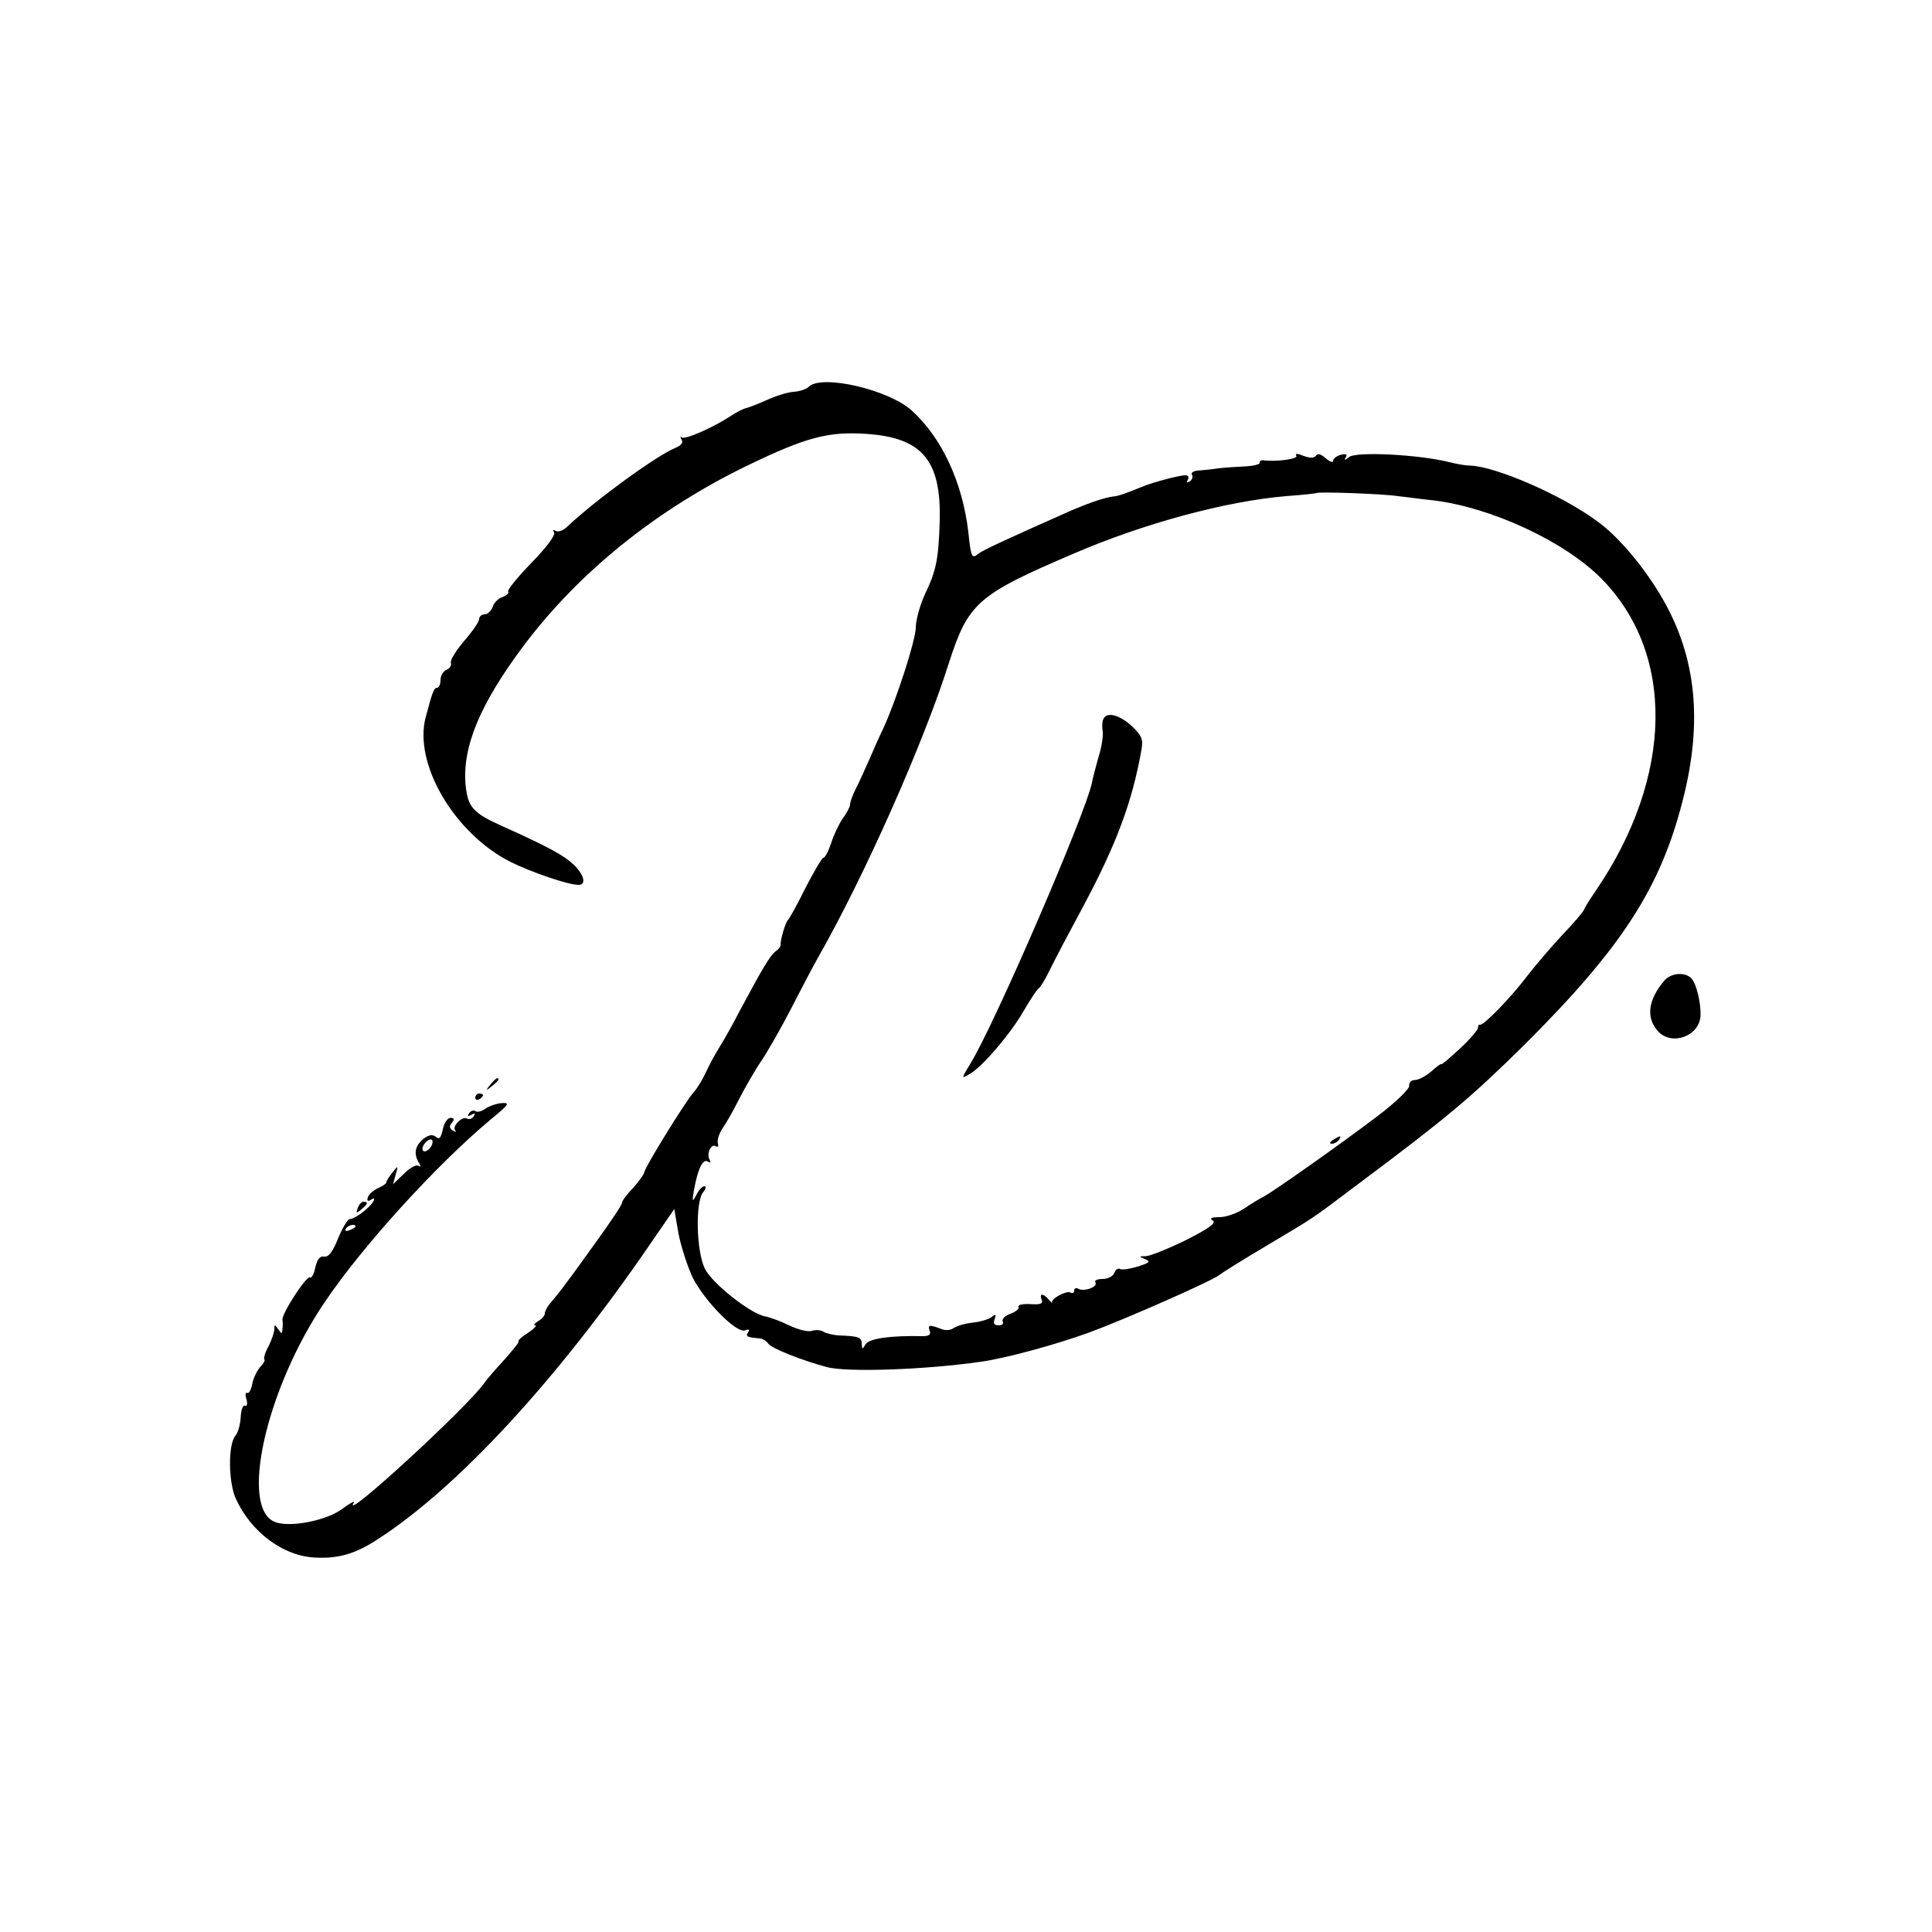
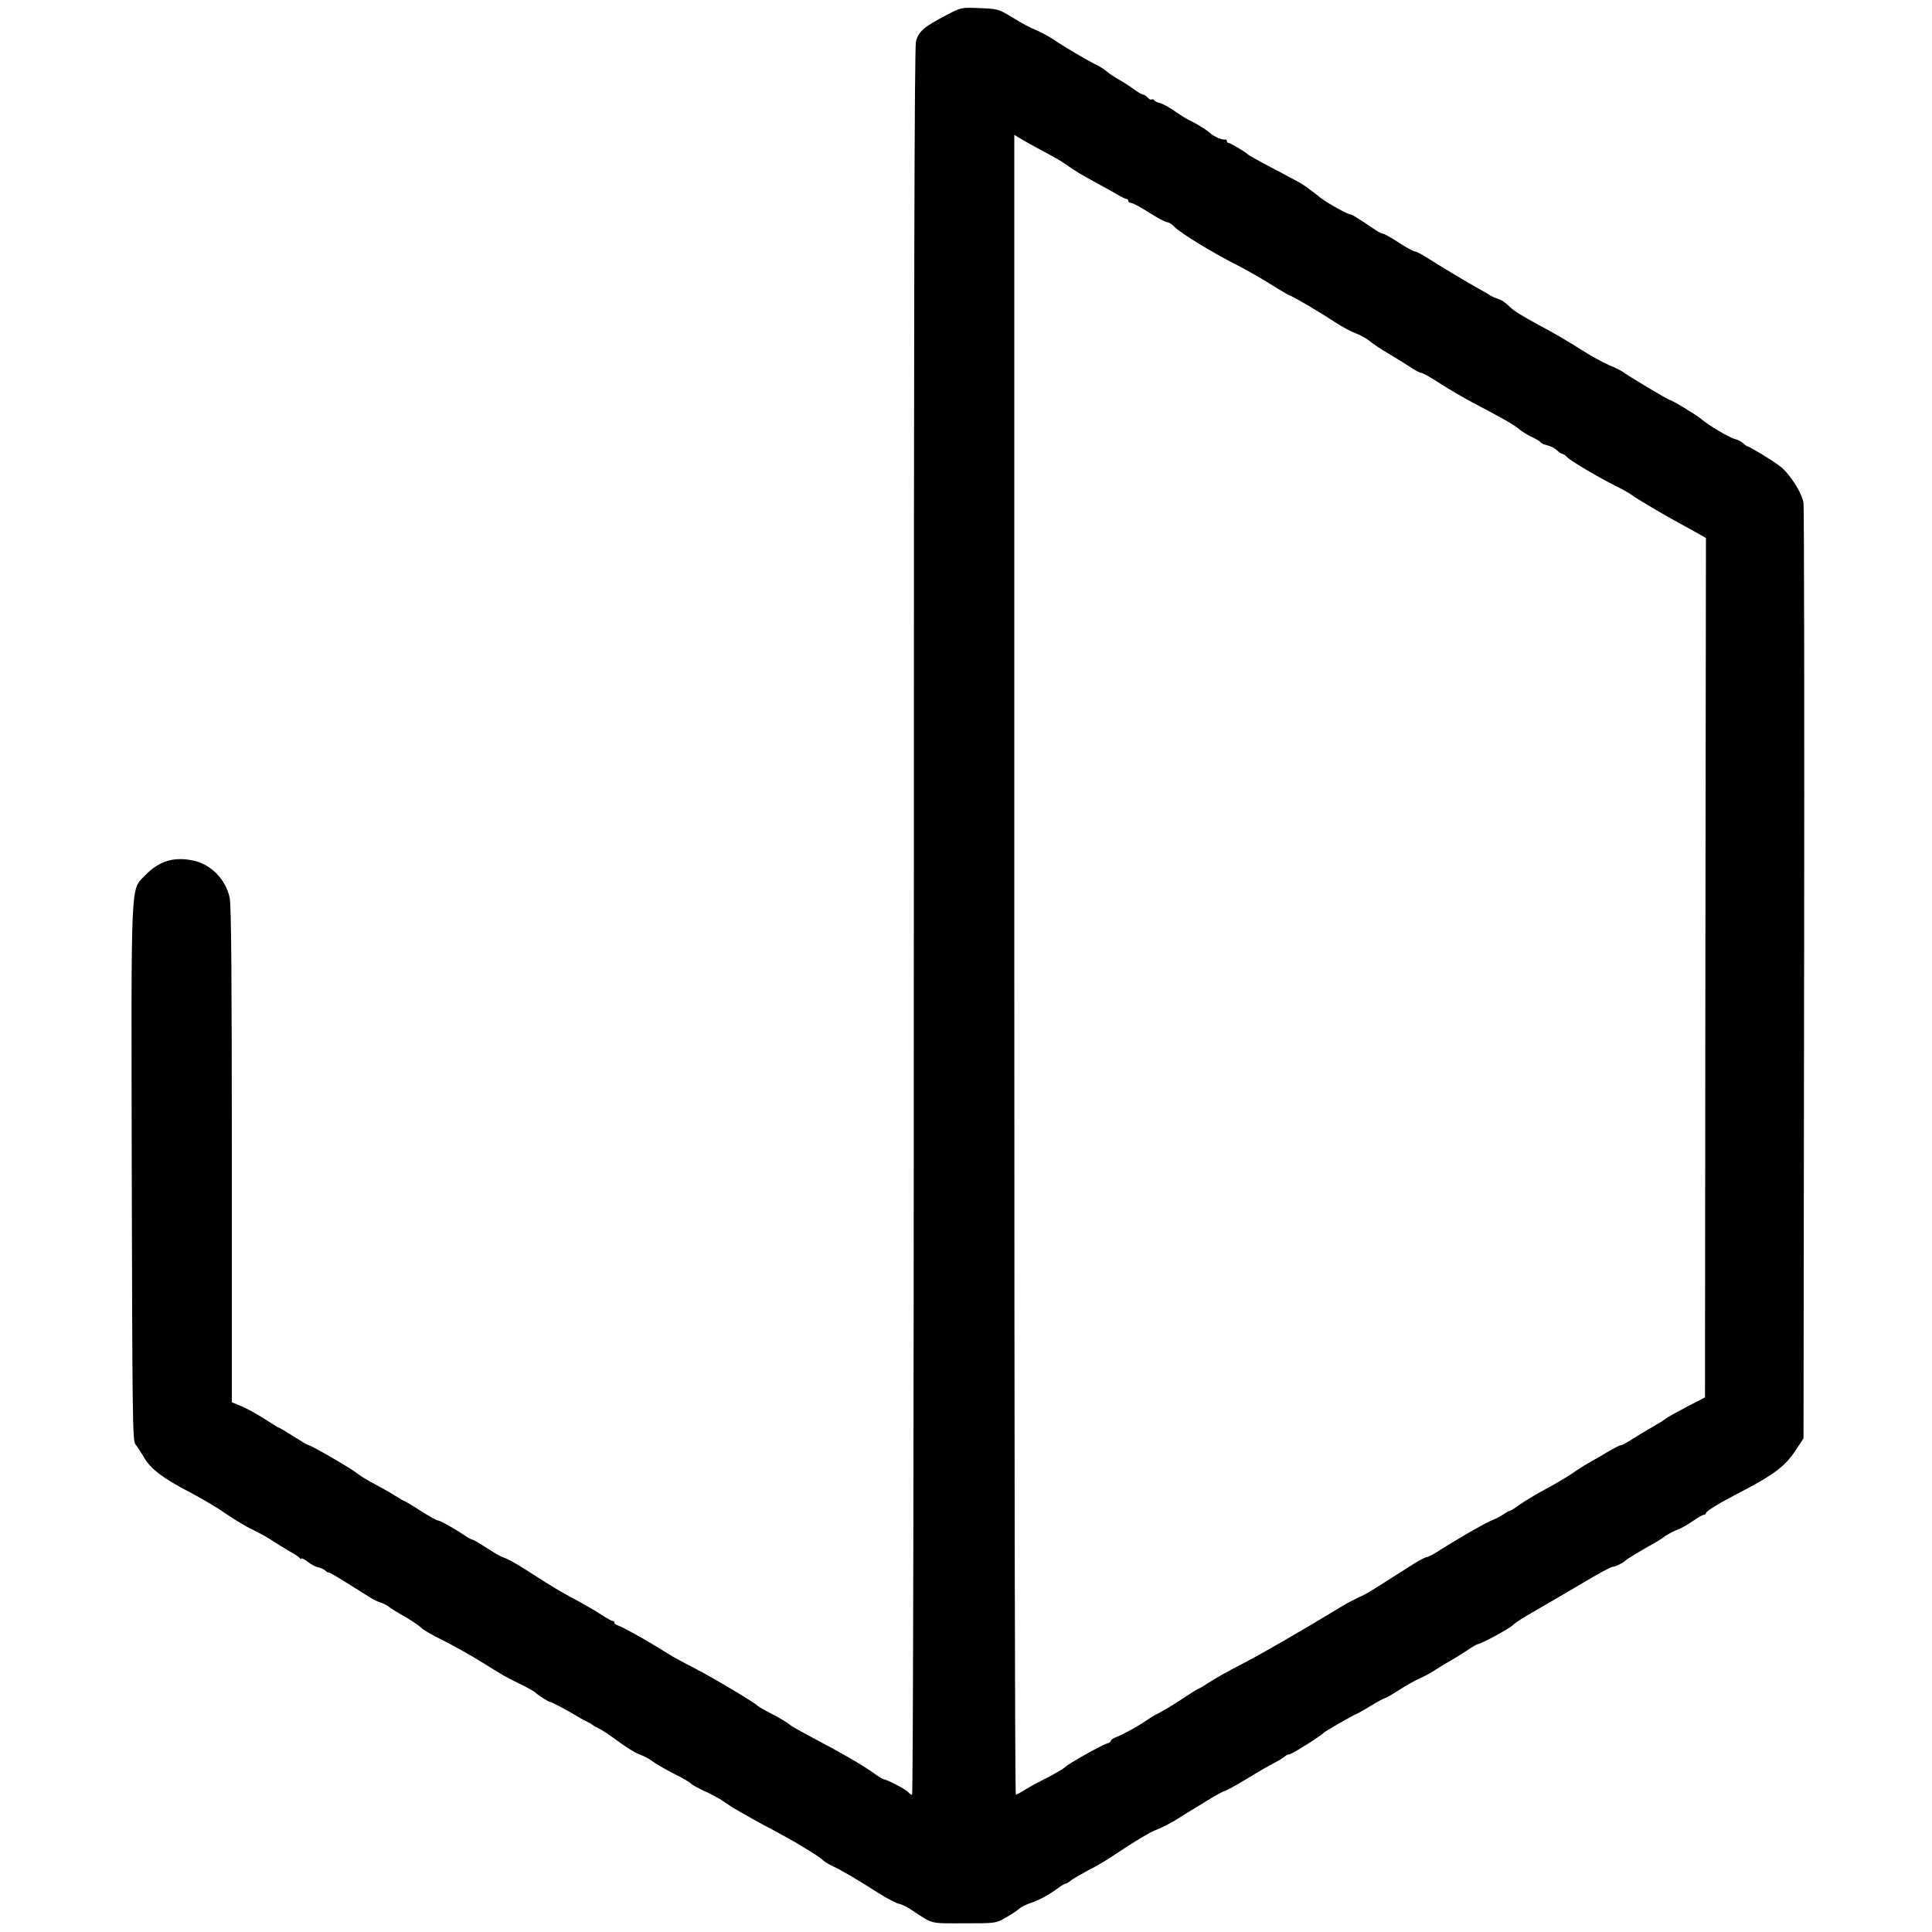
- <svg xmlns="http://www.w3.org/2000/svg" version="1" width="666.667" height="666.667" viewBox="0 0 500 500">
-   <path d="M209.3 100.1c-.6.6-2.3 1.2-3.9 1.3-1.6.1-4.7 1.1-6.9 2.1s-4.6 1.9-5.3 2.1c-.7.1-2.5 1-4 2-4.5 3-12 6.3-12.8 5.6-.4-.4-.4-.1 0 .6.5.7-.1 1.5-1.6 2.1-4.7 1.9-20.6 13.4-28 20.4-1 1-2.4 1.5-3 1.1-.7-.4-.8-.3-.4.4s-2 3.9-5.8 7.8c-3.6 3.7-6.3 7-6.1 7.5.3.4-.4 1-1.4 1.4-1.1.3-2.3 1.5-2.6 2.6-.4 1-1.3 1.9-2.1 1.9s-1.4.6-1.4 1.2c0 .7-1.8 3.3-3.9 5.7-2.1 2.5-3.7 5-3.4 5.7.2.6-.3 1.4-1.1 1.7-.9.4-1.6 1.6-1.6 2.7s-.4 2-.9 2c-.8 0-1.2 1.1-2.9 7.5-3.3 12 7.3 30.1 21.8 37.5 5.4 2.7 15 6 17.7 6 2.1 0 1.5-2.5-1.1-5.1-2.6-2.5-6.4-4.6-18.4-10-7.8-3.5-9.1-4.9-9.7-10.7-.9-9.9 3.7-21 15.1-36.2 14.3-19 34.4-35.2 58-46.6 15.1-7.3 20.9-8.8 30.8-8.1 14.3 1 19.2 6.9 18.8 22.5-.3 9.8-.9 12.9-3.7 18.7-1.4 3-2.5 7-2.5 8.9 0 3.2-5 18.7-8.4 26.1-.8 1.6-2.4 5.2-3.6 8-1.2 2.7-2.8 6.3-3.6 7.8-.8 1.6-1.4 3.3-1.4 3.9 0 .5-.8 2.2-1.9 3.6-1 1.5-2.4 4.4-3 6.4-.7 2.1-1.6 3.8-2 3.8-.4 0-2.4 3.5-4.6 7.7-2.1 4.3-4.2 8-4.5 8.3-.7.5-2.1 5.4-2 6.6.1.3-.5 1.1-1.4 1.7-1.4 1.2-3.1 4-9.1 15.2-1.7 3.3-4.1 7.6-5.3 9.5-1.2 1.9-2.8 4.9-3.6 6.7-.8 1.7-2.2 4-3.1 5-2 2.2-12.6 19.3-12.8 20.8-.1.5-1.4 2.3-2.9 4-1.6 1.6-2.8 3.3-2.8 3.7 0 .7-3.2 5.4-12.2 17.8-3.2 4.3-3.8 5.2-6.5 8.4-.7.8-1.3 2-1.3 2.5 0 .6-.8 1.5-1.7 2-1 .6-1.3 1.1-.8 1.1.6 0-.3.9-1.8 1.9-1.6 1-2.7 2-2.5 2.2.2.3-1.5 2.3-3.6 4.7-2.1 2.3-4.6 5.1-5.4 6.3-4.3 6.1-36.8 36-33.7 30.9.5-.7-.8-.1-2.8 1.4-4 3.1-13.6 5-17.5 3.5-9.3-3.5-2.4-34.5 12.9-57 9.7-14.4 28.9-35.5 42.8-47.1 5-4.1 5.2-4.5 2.7-4.3-1.5.2-3.3.9-4.1 1.5-.8.6-1.9.9-2.4.6-.5-.4-1.3-.1-1.7.5-.5.8-.3.9.6.4.9-.5 1.1-.4.6.4-.4.6-1.2.9-1.7.6-1.2-.8-4 2-3.1 3 .4.5.1.5-.6.1-.9-.6-1-1.1-.3-2 .8-.9.7-1.3-.3-1.3-.8 0-1.7 1.4-2 3-.5 2.2-.9 2.7-1.8 1.9-.9-.7-1.9-.5-3.3.6-2.1 1.8-2.5 3.8-1.1 6.1.6.9.5 1.2-.1.8-.6-.4-2.3.6-3.8 2.1l-2.8 2.7.7-2.5c.7-2.4.6-2.4-.8-.6-.9 1.1-1.6 2.2-1.6 2.6 0 .3-1 1-2.2 1.5-1.2.6-2.4 1.6-2.6 2.4-.3.9 0 1.1.8.6.9-.6 1.1-.4.5.6-1.1 1.7-4.7 4.4-6 4.4-.5 0-1.9 2.3-3 5-1.4 3.5-2.5 4.9-3.6 4.7-1.1-.2-1.8.7-2.3 2.8-.3 1.7-1 2.9-1.4 2.6-.9-.5-7.4 9.5-7.1 11 .1.5.1 1.6 0 2.4-.1 1.3-.2 1.3-1.1 0-.9-1.3-1-1.3-1 0 0 .8-.7 2.8-1.5 4.4-.9 1.6-1.3 3.1-1.1 3.4.3.2-.2 1.1-1 1.9-.8.9-1.8 2.8-2.1 4.4-.3 1.6-.9 2.6-1.3 2.4-.5-.3-.6.5-.2 1.7.3 1.1.1 1.9-.4 1.6-.5-.3-1 1-1.1 2.9-.1 1.9-.7 4.1-1.4 4.9-1.9 2.3-1.8 11.9.1 16.2 4 8.8 12.4 15 20.7 15.3 6 .3 10.4-1 16.3-4.9 20.6-13.4 46.1-41 70.1-76l6.4-9.3 1.1 6.4c.7 3.5 2.4 8.7 3.7 11.4 3.2 6.2 11.3 14.4 13.5 13.6 1-.4 1.3-.2.8.5-.7 1.1-.3 1.3 3.2 1.6.7.1 1.6.7 2 1.3.7 1.2 8.8 4.4 15.2 6.1 5.1 1.4 25.5.7 40-1.4 6.3-.9 19.3-4.4 28-7.6 9-3.3 31.7-13.3 33.5-14.8.6-.5 6-3.9 12.1-7.5 13.2-7.9 10.9-6.3 23.8-16 23.4-17.5 29.2-22.4 43-36 25.3-25.2 35.3-40.6 41.1-63.4 5.2-20.3 3.5-37-5.2-52.1-4.6-8-11.3-16-16.8-20-9.1-6.8-26.4-14.3-33-14.5-1.1 0-3.5-.4-5.4-.9-8.1-2-24.2-2.8-26-1.3-1.1.9-1.3.9-.8 0 .5-.7 0-.9-1.3-.6-1.1.3-2 1-2 1.6 0 .5-.9.2-1.9-.7-1.2-1.1-2.1-1.3-2.5-.7-.5.7-1.5.7-3.2.1-1.7-.7-2.3-.7-1.9 0 .5.8-5.6 1.6-8.7 1.1-.5 0-.8.2-.8.7 0 .4-1.7.8-3.7.9-2.1.1-5.3.3-7 .5-1.8.3-4.2.5-5.4.6-1.1.1-1.8.6-1.4 1.1.3.5 0 1.3-.6 1.7-.8.4-.9.3-.5-.4s.1-1.2-.6-1.2c-1.7 0-8.7 1.9-11.3 3-3.9 1.6-6 2.4-7.5 2.5-2.2.3-6 1.6-10.5 3.5-16.9 7.5-23.2 10.4-24.3 11.3-1.7 1.4-1.9 1-2.6-5.6-1.5-12.9-6.9-24.5-14.7-31.5-6-5.4-23.3-9.4-26.6-6.1zm152.5 28.3c2 .2 6.2.8 9.2 1.1 14.9 1.8 33.9 10.6 43.4 20.2 19.2 19.4 18.7 51.3-1.4 80.8-1.5 2.2-2.9 4.4-3.1 5-.2.5-2.7 3.5-5.6 6.5-2.9 3.1-6.9 7.8-9 10.5-4.2 5.6-11.5 13.1-12.3 12.7-.3-.1-.5.2-.5.8 0 .5-2.1 3-4.7 5.4-2.7 2.5-4.8 4.3-4.8 4 0-.2-1.2.6-2.6 1.9-1.4 1.2-3.3 2.2-4.2 2.2-1 0-1.6.7-1.5 1.5.1.8-3.6 4.4-8.4 8-9.9 7.5-27.1 19.6-29.3 20.7-.8.4-3 1.7-4.9 3-1.9 1.3-4.8 2.3-6.5 2.3-2.1 0-2.7.3-1.7.9.9.6-1 2-6.9 5-4.5 2.2-9.2 4.1-10.4 4.2-1.9 0-1.9.1-.2.8 1.5.6 1.1.9-2 1.9-2 .6-4.1.9-4.6.6-.4-.3-1.1.2-1.4 1-.3.9-1.7 1.6-3.1 1.6-1.3 0-2.2.4-1.8.9.7 1.2-3.1 2.5-4.5 1.6-.5-.3-1-.1-1 .5s-.4.8-1 .5c-1-.6-5.2 1.7-4.7 2.6.1.2-.3-.1-.9-.8-1.5-1.7-2.5-1.6-1.8.1.4 1-.4 1.3-3 1.1-1.9-.1-3.3.2-3 .7.3.4-.7 1.3-2.1 1.8-1.4.5-2.3 1.4-2 2 .3.5-.1 1-1 1-1.2 0-1.5-.5-1.1-1.6.5-1.3.3-1.4-.7-.6-.7.6-3 1.3-5 1.5-2 .2-4.2.9-4.9 1.4-.8.6-2.2.7-3.3.2-2.9-1.1-3.5-1.1-2.9.5.4 1-.2 1.4-1.8 1.4-8.3-.2-13.9.6-14.8 2.1-.8 1.4-.9 1.4-1-.2 0-1.6-.7-1.9-6-2.1-1.4-.1-3.1-.5-3.8-.9-.7-.5-2-.6-3-.3-1 .4-3.7-.3-6-1.4-2.2-1.1-5-2.1-6.1-2.3-3.7-.6-13.8-8.5-15.7-12.4-2.2-4.5-2.5-17.3-.4-19.8.7-.8.8-1.5.3-1.5-.6 0-1.5 1-2.1 2.3-1.1 1.9-1.1 1.8-.6-1.3 1-5.6 2.3-8.2 3.6-7.4.6.4.8.3.5-.4-1-1.4.3-4.3 1.5-3.6.6.4.8.1.6-.7-.3-.8.3-2.5 1.2-3.9 1-1.4 2.9-4.8 4.3-7.6 1.5-2.9 4-7.3 5.7-9.8 1.7-2.5 5.1-8.5 7.6-13.3 2.5-4.9 5.6-10.8 7-13.3 12-21 27.4-55.6 34-76.5 5-15.5 7.4-17.6 32.2-28.2 18.3-7.9 39.6-13.6 55-14.9 4.2-.3 7.8-.7 7.9-.8.5-.4 17.4.2 21.1.8zM111.1 297.3c-1.6 1.6-2.5.1-1-1.6.8-.8 1.6-1.1 1.8-.5.2.5-.2 1.5-.8 2.1zM92 317.4c0 .2-.7.7-1.6 1-.8.3-1.2.2-.9-.4.6-1 2.5-1.4 2.5-.6z" />
-   <path d="M285.5 186.2c-.3.7-.3 2.2-.1 3.3.1 1-.3 4-1.1 6.4-.7 2.5-1.5 5.5-1.7 6.6-1.4 7.5-25.3 62.9-31.6 73-2.2 3.6-2.2 3.7-.3 2.6 3.2-1.6 10.9-10.6 14.3-16.6 1.7-2.9 3.4-5.5 3.8-5.7.4-.2 1.7-2.3 2.9-4.8s5-9.7 8.4-16c8.8-16.4 12.9-27.4 15.3-40.9.5-2.8.1-3.7-2.5-6.2-3.3-3-6.6-3.8-7.4-1.7zM345 295c-.9.6-1 1-.3 1 .6 0 1.5-.5 1.8-1 .8-1.2.4-1.2-1.5 0zM430.8 253.7c-4.3 5-4.9 9.7-1.7 13.2 3.6 3.9 10.8 1.2 11-4.1.1-3.2-1-8-2.3-9.5-1.5-1.8-5.2-1.6-7 .4zM126.9 280.7c-1.3 1.6-1.2 1.7.4.4.9-.7 1.7-1.5 1.7-1.7 0-.8-.8-.3-2.1 1.3zM123 284.1c0 .5.5.7 1 .4.6-.3 1-.8 1-1.1 0-.2-.4-.4-1-.4-.5 0-1 .5-1 1.1zM92.6 312.6c-.5 1.4-.4 1.5.9.4 1.7-1.4 1.9-2 .6-2-.5 0-1.2.7-1.5 1.6z" />
+ <svg xmlns="http://www.w3.org/2000/svg" version="1" width="1333.333" height="1333.333" viewBox="0 0 1000 1000">
+   <path d="M489.7 7.9c-11.5 6-14.3 8.4-15.6 13.6-.8 3.2-1.1 128.4-1.1 455.9 0 258.4-.4 451.6-.9 451.6s-1.4-.6-2-1.4c-1.2-1.4-11.1-6.6-12.6-6.6-.4 0-2.9-1.5-5.5-3.4-5.4-3.9-16.8-10.5-31.3-18.1-5.4-2.9-10.7-5.8-11.6-6.6-2-1.6-5.7-3.8-12.1-7.1-2.5-1.3-4.7-2.6-5-3-1-1.3-22.9-14.4-31.5-18.8-4.9-2.5-10.4-5.5-12.2-6.5-6.2-3.9-15.9-9.7-18.8-11.2-1.6-.9-4.1-2.3-5.5-3-1.4-.8-3.3-1.7-4.2-2-1-.3-1.8-.9-1.8-1.4 0-.5-.4-.9-.9-.9-.6 0-3-1.4-5.5-3-2.4-1.7-8.4-5.1-13.3-7.8-9-4.8-11.8-6.5-26.6-16-4.5-2.9-9.3-5.5-10.7-5.9-1.3-.3-5.4-2.6-8.9-5-3.6-2.3-6.9-4.3-7.3-4.3-.5 0-2.1-.8-3.6-1.8-5.5-3.8-13.4-8.2-14.5-8.2-.7 0-4.7-2.3-9-5-4.3-2.8-8-5-8.3-5-.2 0-2.3-1.2-4.7-2.7-2.3-1.5-7.1-4.2-10.5-6-3.5-1.8-7.6-4.3-9.2-5.6-2.8-2.4-24.1-14.7-25.3-14.7-.4 0-3.8-2-7.7-4.5-3.9-2.5-7.3-4.5-7.6-4.5-.3 0-3.5-2-7.2-4.4-3.7-2.4-9.1-5.4-11.9-6.6l-5.3-2.2V597.9c0-89.8-.3-129.4-1.1-133.1-2-9.6-9.7-17.5-19-19.4-10.1-2.1-17.6.3-24.8 7.7-7.6 8-7.2-1-6.9 154.5.3 125.4.4 138.4 1.9 140 .9 1.1 2.9 4.1 4.4 6.7 3.4 6 9.9 10.9 23.8 18.1 5.9 3.1 14.4 8.1 18.8 11.2 4.5 3.1 10.6 6.8 13.8 8.2 3.1 1.5 8.1 4.3 11.1 6.3s7.1 4.4 9 5.5c1.9 1 3.8 2.3 4.2 2.9.4.5.8.6.8.2 0-.4 1.5.3 3.3 1.7 1.8 1.4 4.3 2.7 5.5 2.9 1.2.2 2.8.9 3.4 1.5.7.7 1.6 1.2 2.1 1.2.7 0 4.2 2.1 20.7 12.5 1.9 1.2 4.6 2.6 6 3 1.4.4 3.2 1.3 4 2 .8.7 4.7 3.1 8.6 5.3 3.9 2.3 7.7 4.9 8.5 5.8.8.9 5.7 3.8 10.9 6.3 5.2 2.6 14.2 7.6 20 11.2 12 7.5 13 8 18.7 10.8 4.8 2.3 8.6 4.4 9.3 5.1 1.4 1.4 7.1 5 7.9 5 .8 0 9.3 4.5 15.1 8.1.8.5 2.6 1.5 4 2.1 1.4.7 2.7 1.5 3 1.8.3.3 1.6 1 3 1.7 1.4.6 5.8 3.5 9.8 6.5 4.1 3 9 6.1 11 6.8 2.1.7 5.1 2.3 6.7 3.5 1.7 1.3 6.7 4.2 11.2 6.5 4.6 2.3 8.6 4.6 8.9 5.2.4.5 3.6 2.3 7.1 3.9 3.6 1.6 7.9 3.9 9.6 5.2l4.8 3.2c6.1 3.6 14.5 8.3 21.4 11.9 4.4 2.4 9.4 5.1 11.2 6.2 10.8 6.5 12.9 7.9 14.2 9.2.8.8 3.3 2.3 5.5 3.3 4.4 2.1 11.5 6.2 23.7 14 4.2 2.6 8.8 5 10.2 5.3 1.3.2 4.4 1.7 6.7 3.3 11.2 7.4 9 6.8 27 6.8 16.3 0 16.5 0 21.5-2.9 2.8-1.6 5.9-3.6 7-4.6 1.1-1 3.8-2.3 5.9-3 4.3-1.4 9.5-4.2 14.2-7.7 1.7-1.3 3.5-2.3 3.9-2.3.5 0 1.6-.6 2.4-1.4.9-.8 4.8-3 8.6-5.1 3.9-2 9.3-5.1 12-6.9 14.3-9.5 20.4-13.1 24.3-14.6 2.3-.9 6.6-3.1 9.5-4.8 2.8-1.8 9.5-6 14.9-9.2 5.3-3.3 10.1-6 10.7-6 .6 0 5.7-2.8 11.3-6.2 5.7-3.5 12.1-7.2 14.3-8.3 2.2-1.1 4.6-2.6 5.3-3.2.7-.7 1.9-1.3 2.7-1.3 1.1 0 16.1-9.4 17.5-11 .6-.8 16.7-10 17.4-10 .2 0 3.4-1.8 7-4s6.9-4 7.4-4c.4 0 3.7-1.9 7.1-4.1 3.5-2.3 8.4-5 11-6.2 2.5-1.1 5.9-2.9 7.6-4.1 1.6-1.1 4.6-2.9 6.5-4 1.9-1 6.1-3.6 9.4-5.7 3.2-2.2 6.1-3.9 6.5-3.9 1.6 0 16.8-8.3 18.1-9.8.8-1 5.8-4.2 11-7.1 5.2-3 16.2-9.4 24.3-14.2 8.1-4.9 15.5-8.9 16.3-8.9 1.3 0 5.3-1.9 6.4-3 1-1 8.7-5.7 15.5-9.4 1.1-.6 3.5-2.1 5.2-3.4 1.8-1.2 4.7-2.8 6.5-3.4 1.8-.6 5.4-2.7 8-4.5 2.6-1.8 5.2-3.3 5.8-3.3.5 0 1-.3 1-.8 0-1 6.8-5.2 18.5-11.2 16.6-8.7 22.4-13.1 27.5-20.7l4.5-6.8.3-240c.2-132 0-241.9-.3-244.1-.7-5.1-7.1-15.2-12.2-19.1-3.7-2.9-15.9-10.3-16.9-10.3-.3 0-1.2-.7-2-1.5-.9-.8-2.7-1.8-4.2-2.2-3-.7-13.8-7.1-17.5-10.3-2.4-2.1-15.4-10-16.5-10-.7 0-21.9-12.7-24.2-14.5-.8-.6-3.9-2.2-6.9-3.4-3-1.3-9-4.5-13.4-7.3-10-6.3-14.5-8.9-22.7-13.3-9.4-5.1-13.3-7.5-15.2-9.4-3.1-2.9-4.4-3.8-6.9-4.6-1.3-.4-2.8-1.1-3.4-1.5-.5-.4-3.2-2-6-3.5-5.6-3.1-21.5-12.6-27.8-16.7-2.3-1.4-4.8-2.7-5.5-2.7-.8-.1-4.5-2.1-8.3-4.6-3.8-2.5-7.4-4.5-8-4.5-.5 0-2.2-.8-3.7-1.8-10.4-7-12.4-8.2-13.2-8.2-1.4 0-11.8-5.8-15.2-8.4-7.1-5.6-9.2-7.1-12.6-8.9C651.7 83.4 646.6 80.6 646 80c-1.3-1.3-9.1-6-10-6-.5 0-1-.4-1-1 0-.5-.3-.9-.7-.8-1.5.4-5.8-1.4-7.8-3.2-2.2-2-7.8-5.4-11.2-6.9-1.2-.6-4.4-2.6-7.2-4.5-2.7-2-6.1-3.8-7.6-4.2-1.4-.3-2.8-1-3.1-1.5-.3-.5-.9-.7-1.4-.4-.4.3-1.3-.2-2-1s-1.7-1.5-2.3-1.5c-.5 0-2.4-1.1-4.1-2.3-1.7-1.3-5.3-3.7-8.1-5.3-2.7-1.5-5.8-3.6-6.9-4.6-1-.9-3.4-2.4-5.2-3.3-4.2-2-16.6-9.3-21.9-12.9-2.2-1.5-6-3.6-8.5-4.7-4.9-2.1-6.1-2.7-14.7-7.9-5.3-3.2-6.6-3.5-15.3-3.8-9.5-.4-9.5-.4-17.3 3.7zm48.8 69.6c8.6 4.6 10.6 5.7 14.5 8.5 3.5 2.5 6.5 4.3 15.1 9 2.6 1.4 6.8 3.7 9.4 5.2 2.6 1.6 5.1 2.8 5.6 2.8s.9.4.9 1c0 .5.7 1 1.4 1 .8 0 5 2.2 9.3 5 4.3 2.7 8.5 5 9.4 5 .8 0 2.6 1.1 3.9 2.5 3 3.2 20.6 13.9 34 20.6 3.5 1.8 10.7 5.9 15.8 9.1 5.1 3.2 9.6 5.8 9.9 5.8.9 0 16 8.9 23.2 13.7 3.5 2.3 8.5 5 11 5.9 2.5 1 5.7 2.7 7.1 4 1.4 1.2 6.1 4.4 10.5 6.9 4.3 2.6 9.5 5.8 11.4 7.1 2 1.3 4.1 2.4 4.8 2.4.7 0 5.1 2.5 9.7 5.5s12.4 7.5 17.3 10.1c14.7 7.7 21.7 11.7 23.7 13.6 1.1 1 3.9 2.7 6.3 3.9 2.4 1.1 4.5 2.4 4.8 2.9.3.5 1.8 1.1 3.4 1.5 1.5.3 3.8 1.5 4.9 2.5 1.2 1.1 2.5 2 3 2s1.5.7 2.2 1.5c1.5 1.8 16.5 10.7 26 15.4 3.6 1.8 7.2 3.9 8 4.6 1.8 1.4 16.9 10.4 25.5 15 3.3 1.8 7.5 4.1 9.2 5.1l3.3 1.9-.3 222.4-.2 222.4-9.5 4.9c-5.2 2.8-10.2 5.5-11 6.2-.8.7-3.7 2.5-6.5 4.1-2.7 1.5-7.3 4.3-10.2 6.1-2.8 1.9-5.6 3.4-6.2 3.4-.5 0-3.4 1.4-6.3 3.1-2.9 1.8-7.3 4.3-9.8 5.7-2.5 1.4-6.5 3.9-9 5.7-2.5 1.7-8.5 5.3-13.5 8-4.9 2.6-11.1 6.3-13.6 8.1-2.6 1.9-5 3.4-5.4 3.4-.4 0-1.9.8-3.3 1.8-1.5 1-4.3 2.5-6.2 3.2-3.5 1.4-17.9 9.7-27.4 15.8-2.8 1.8-5.6 3.2-6.3 3.2-.7 0-4.6 2.1-8.7 4.8-4.1 2.6-10.3 6.5-13.7 8.7-7.2 4.6-9.1 5.7-13.9 7.9-1.9.9-5.1 2.6-7.2 3.9-19.6 11.9-42.9 25.4-53.3 30.7-4.9 2.5-11.6 6.2-14.8 8.3-3.1 2-5.9 3.7-6.2 3.7-.3 0-3 1.7-6.1 3.7-5.7 3.9-13.7 8.7-16.4 9.9-.8.4-2.8 1.7-4.5 2.8-3.9 2.8-12.3 7.4-15.7 8.7-1.6.6-2.8 1.5-2.8 1.9 0 .5-1 1.2-2.2 1.5-2.7.8-19.2 10.1-21.1 11.8-1.6 1.5-4.4 3.1-12.7 7.4-3.6 1.8-7.8 4.2-9.5 5.3-1.6 1-3.3 1.9-3.7 1.9-.5.1-.8-193.2-.8-429.5V69.8l3.8 2.3c2 1.2 6.4 3.6 9.7 5.4z" />
</svg>
